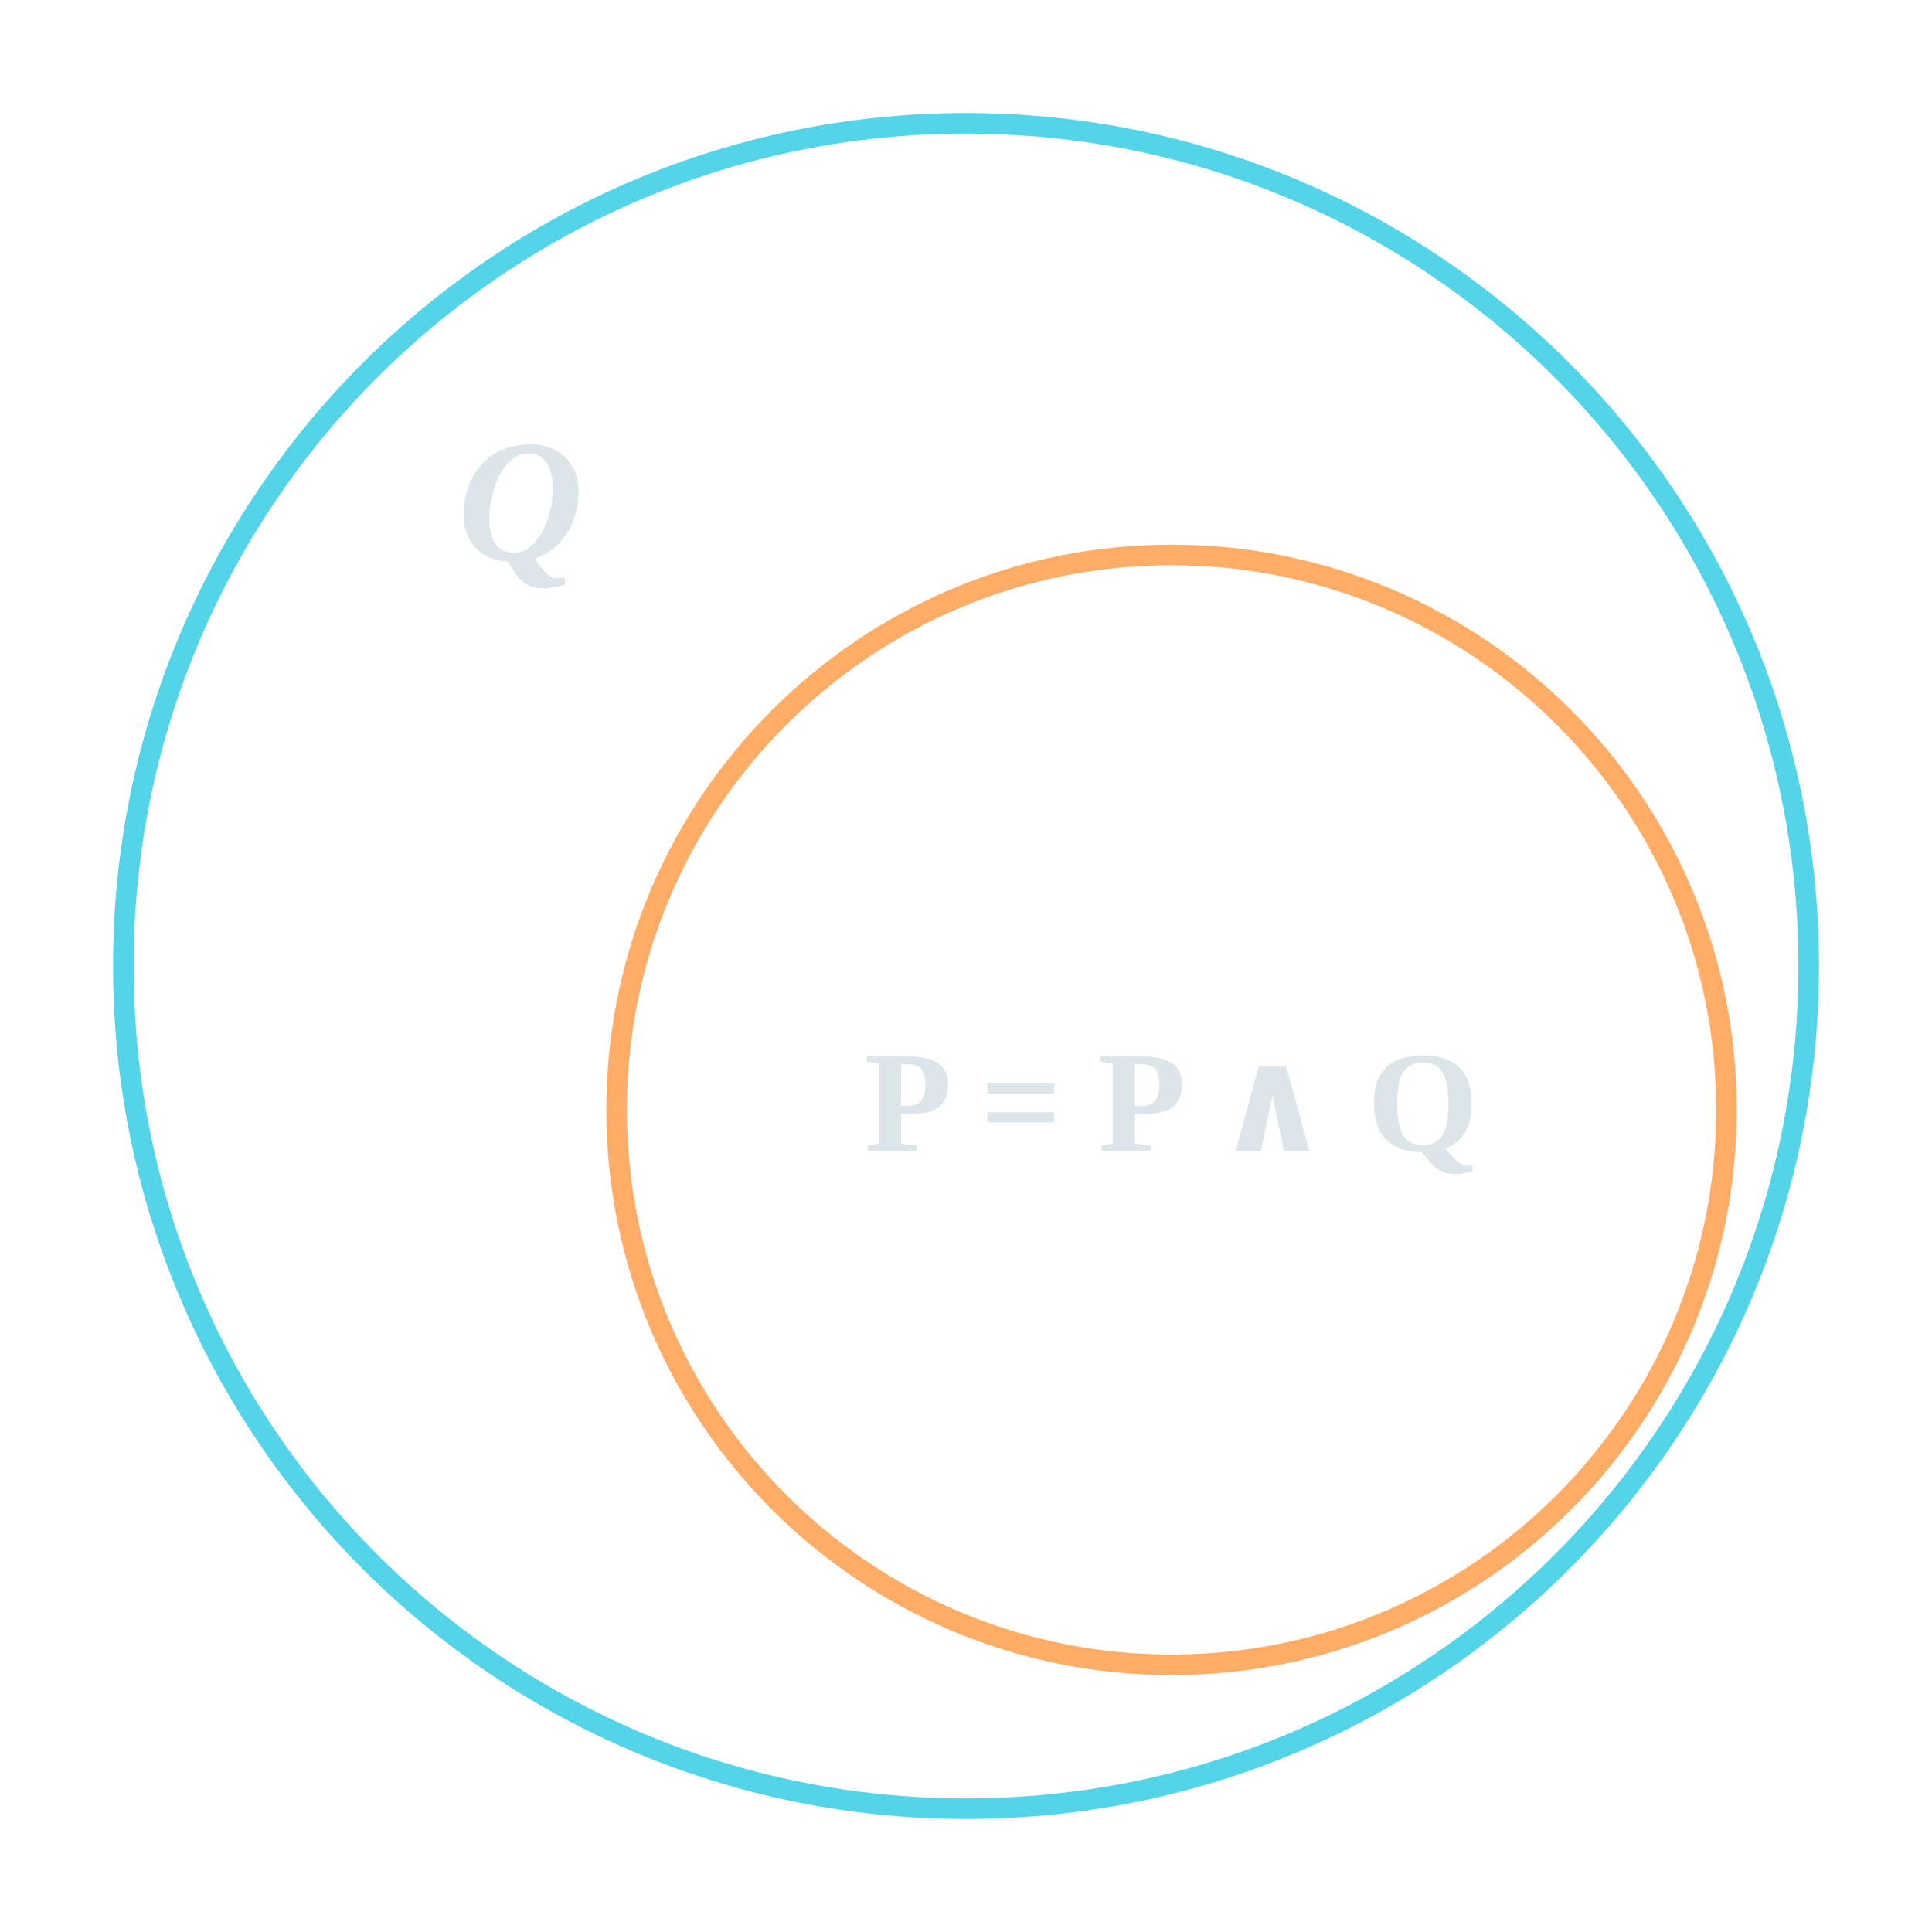
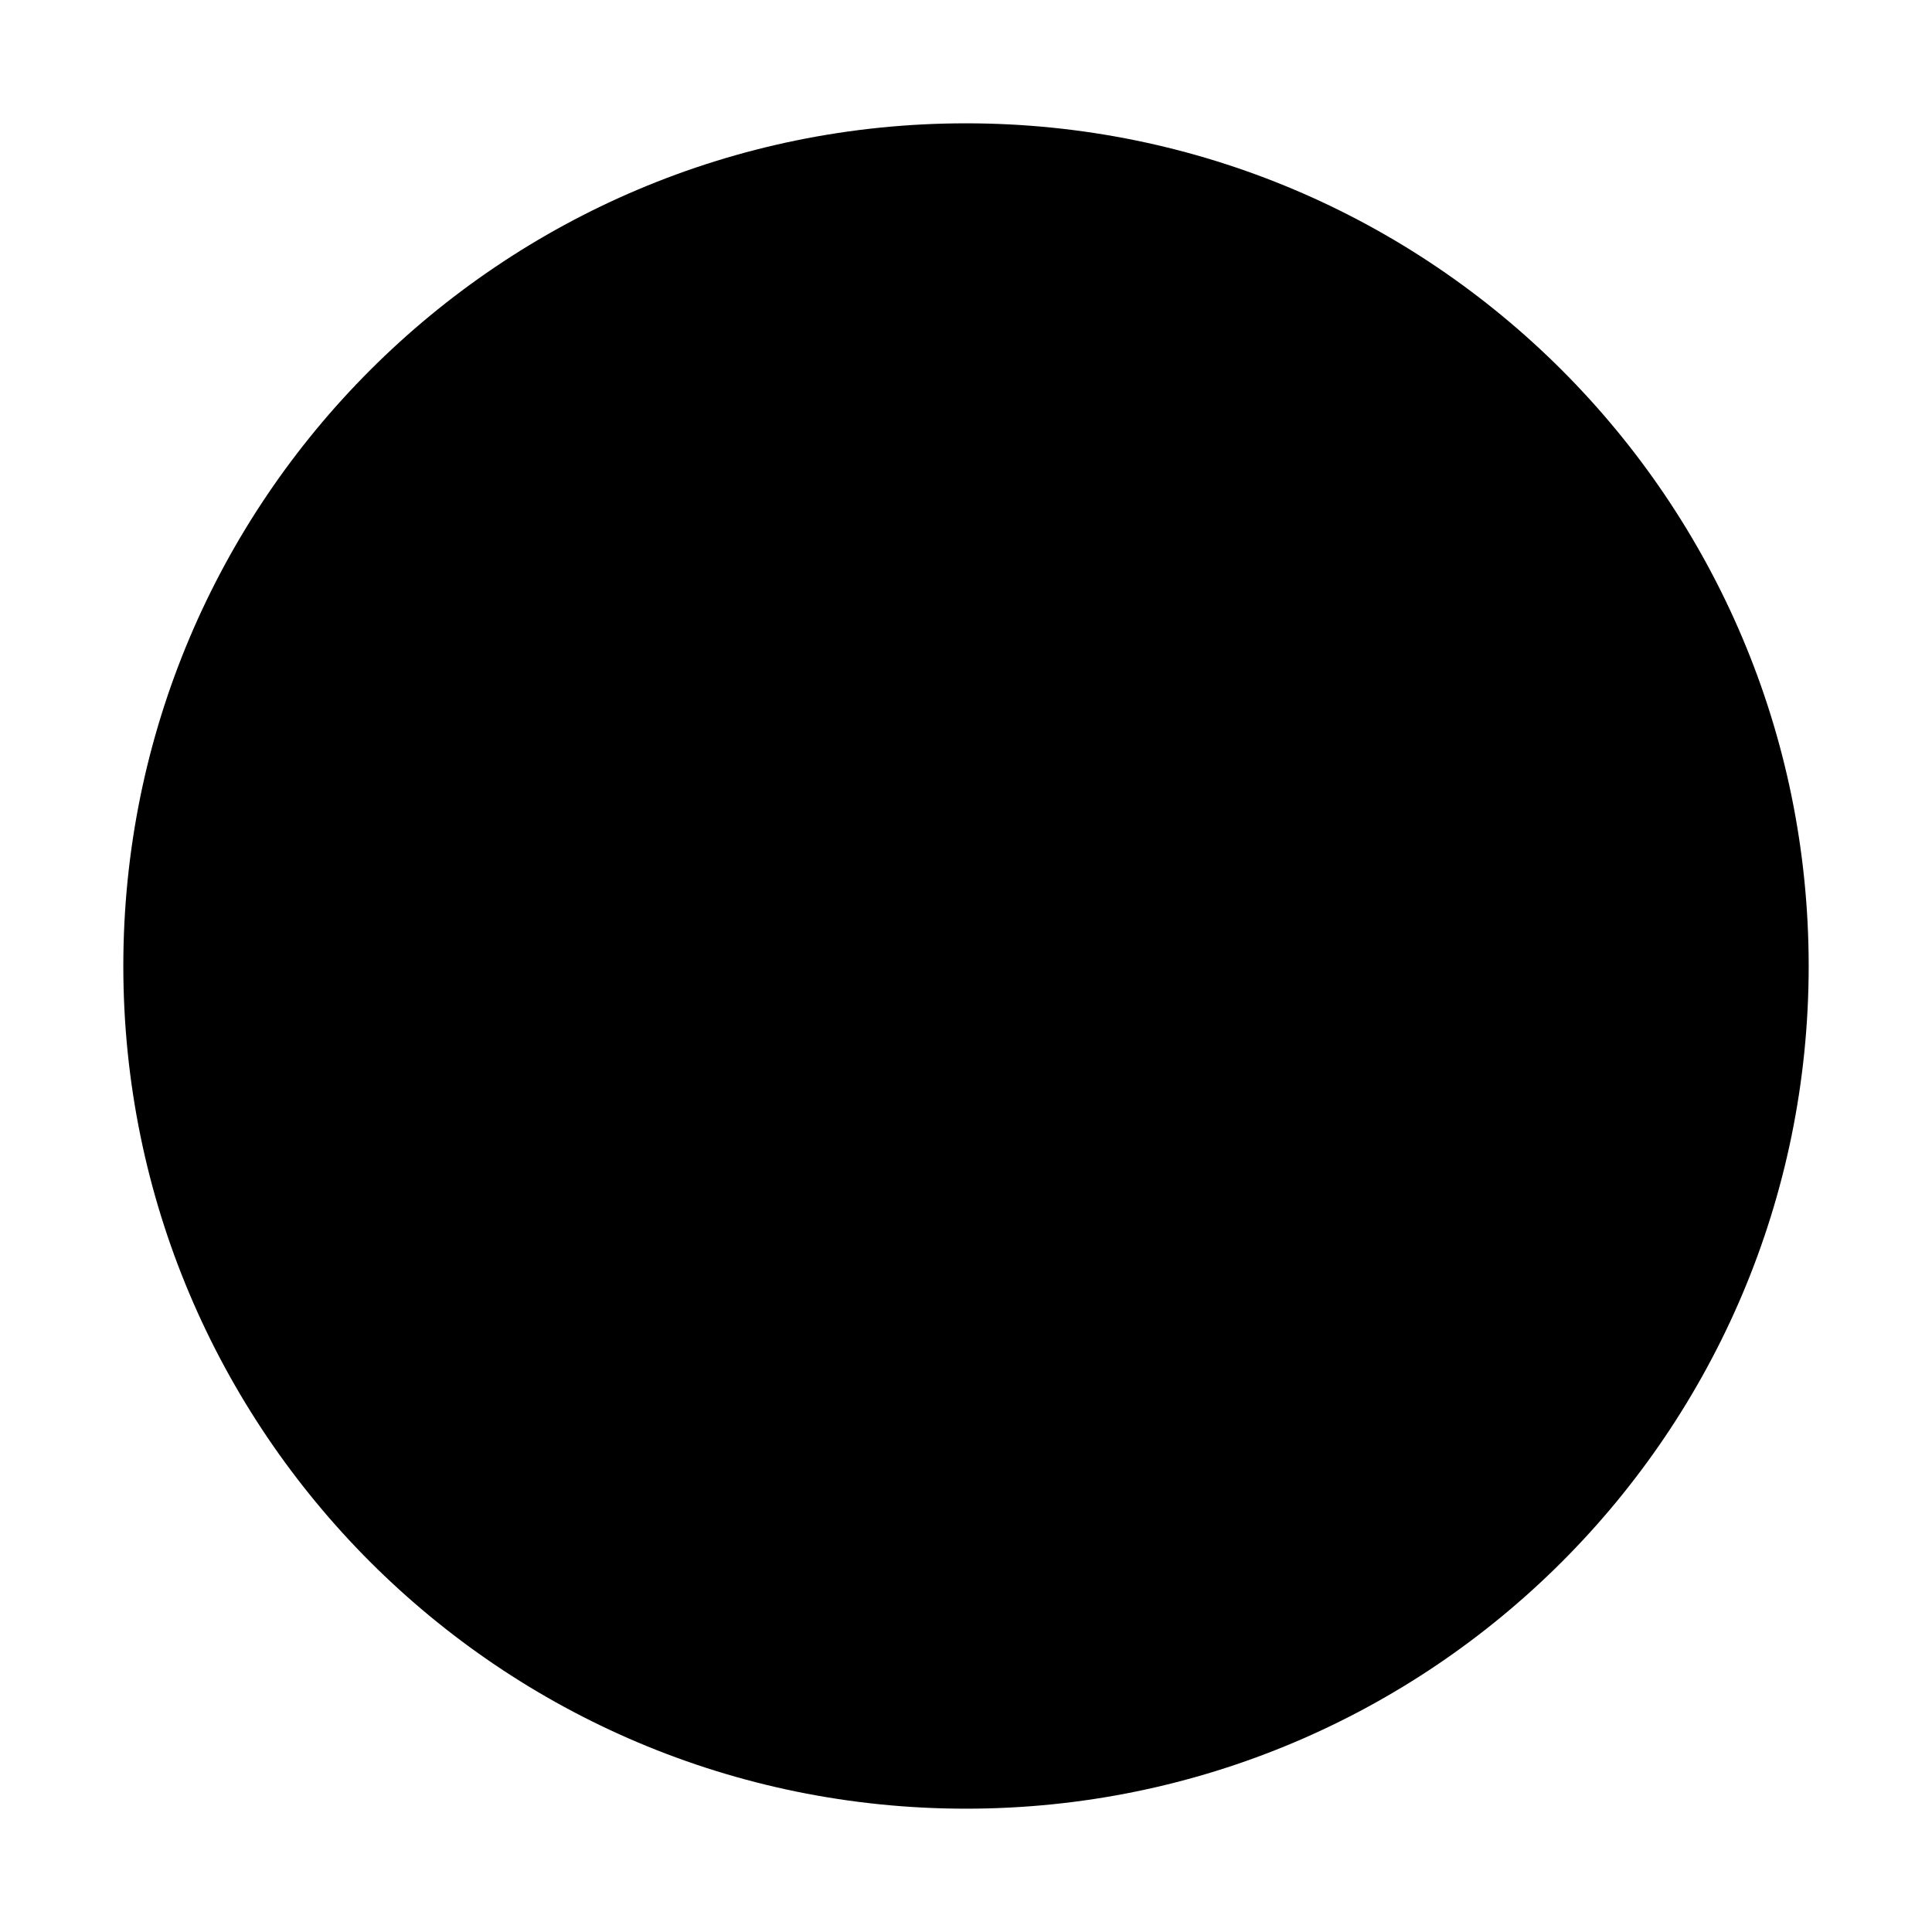
- <svg xmlns="http://www.w3.org/2000/svg" viewBox="116 36 376 376" role="img" aria-labelledby="title desc">
-   <style>
-     .set-q {
-       fill: none;
-       stroke: #54d4e8;
-       stroke-width: 4;
-     }
- 
-     .set-p {
-       fill: none;
-       stroke: #ffad66;
-       stroke-width: 4;
-     }
- 
-   </style>
+ <svg xmlns="http://www.w3.org/2000/svg" class="diagram diagram-euler" viewBox="116 36 376 376" role="img" aria-labelledby="title desc">
  <circle class="set-q" cx="304" cy="224" r="164" />
  <circle class="set-p" cx="344" cy="252" r="108" />
-   <text x="205" y="145" style="fill:#dce5ea;font-family:ui-serif,Georgia,Cambria,'Times New Roman',serif;font-size:34px;font-style:italic;font-weight:600">Q</text>
-   <text x="344" y="252" style="fill:#dce5ea;font-family:ui-serif,Georgia,Cambria,'Times New Roman',serif;font-size:28px;font-weight:600;text-anchor:middle;dominant-baseline:middle">P = P ∧ Q</text>
+   <text class="label label-q" x="205" y="145">Q</text>
+   <text class="label label-p" x="344" y="252">P = P ∧ Q</text>
</svg>
